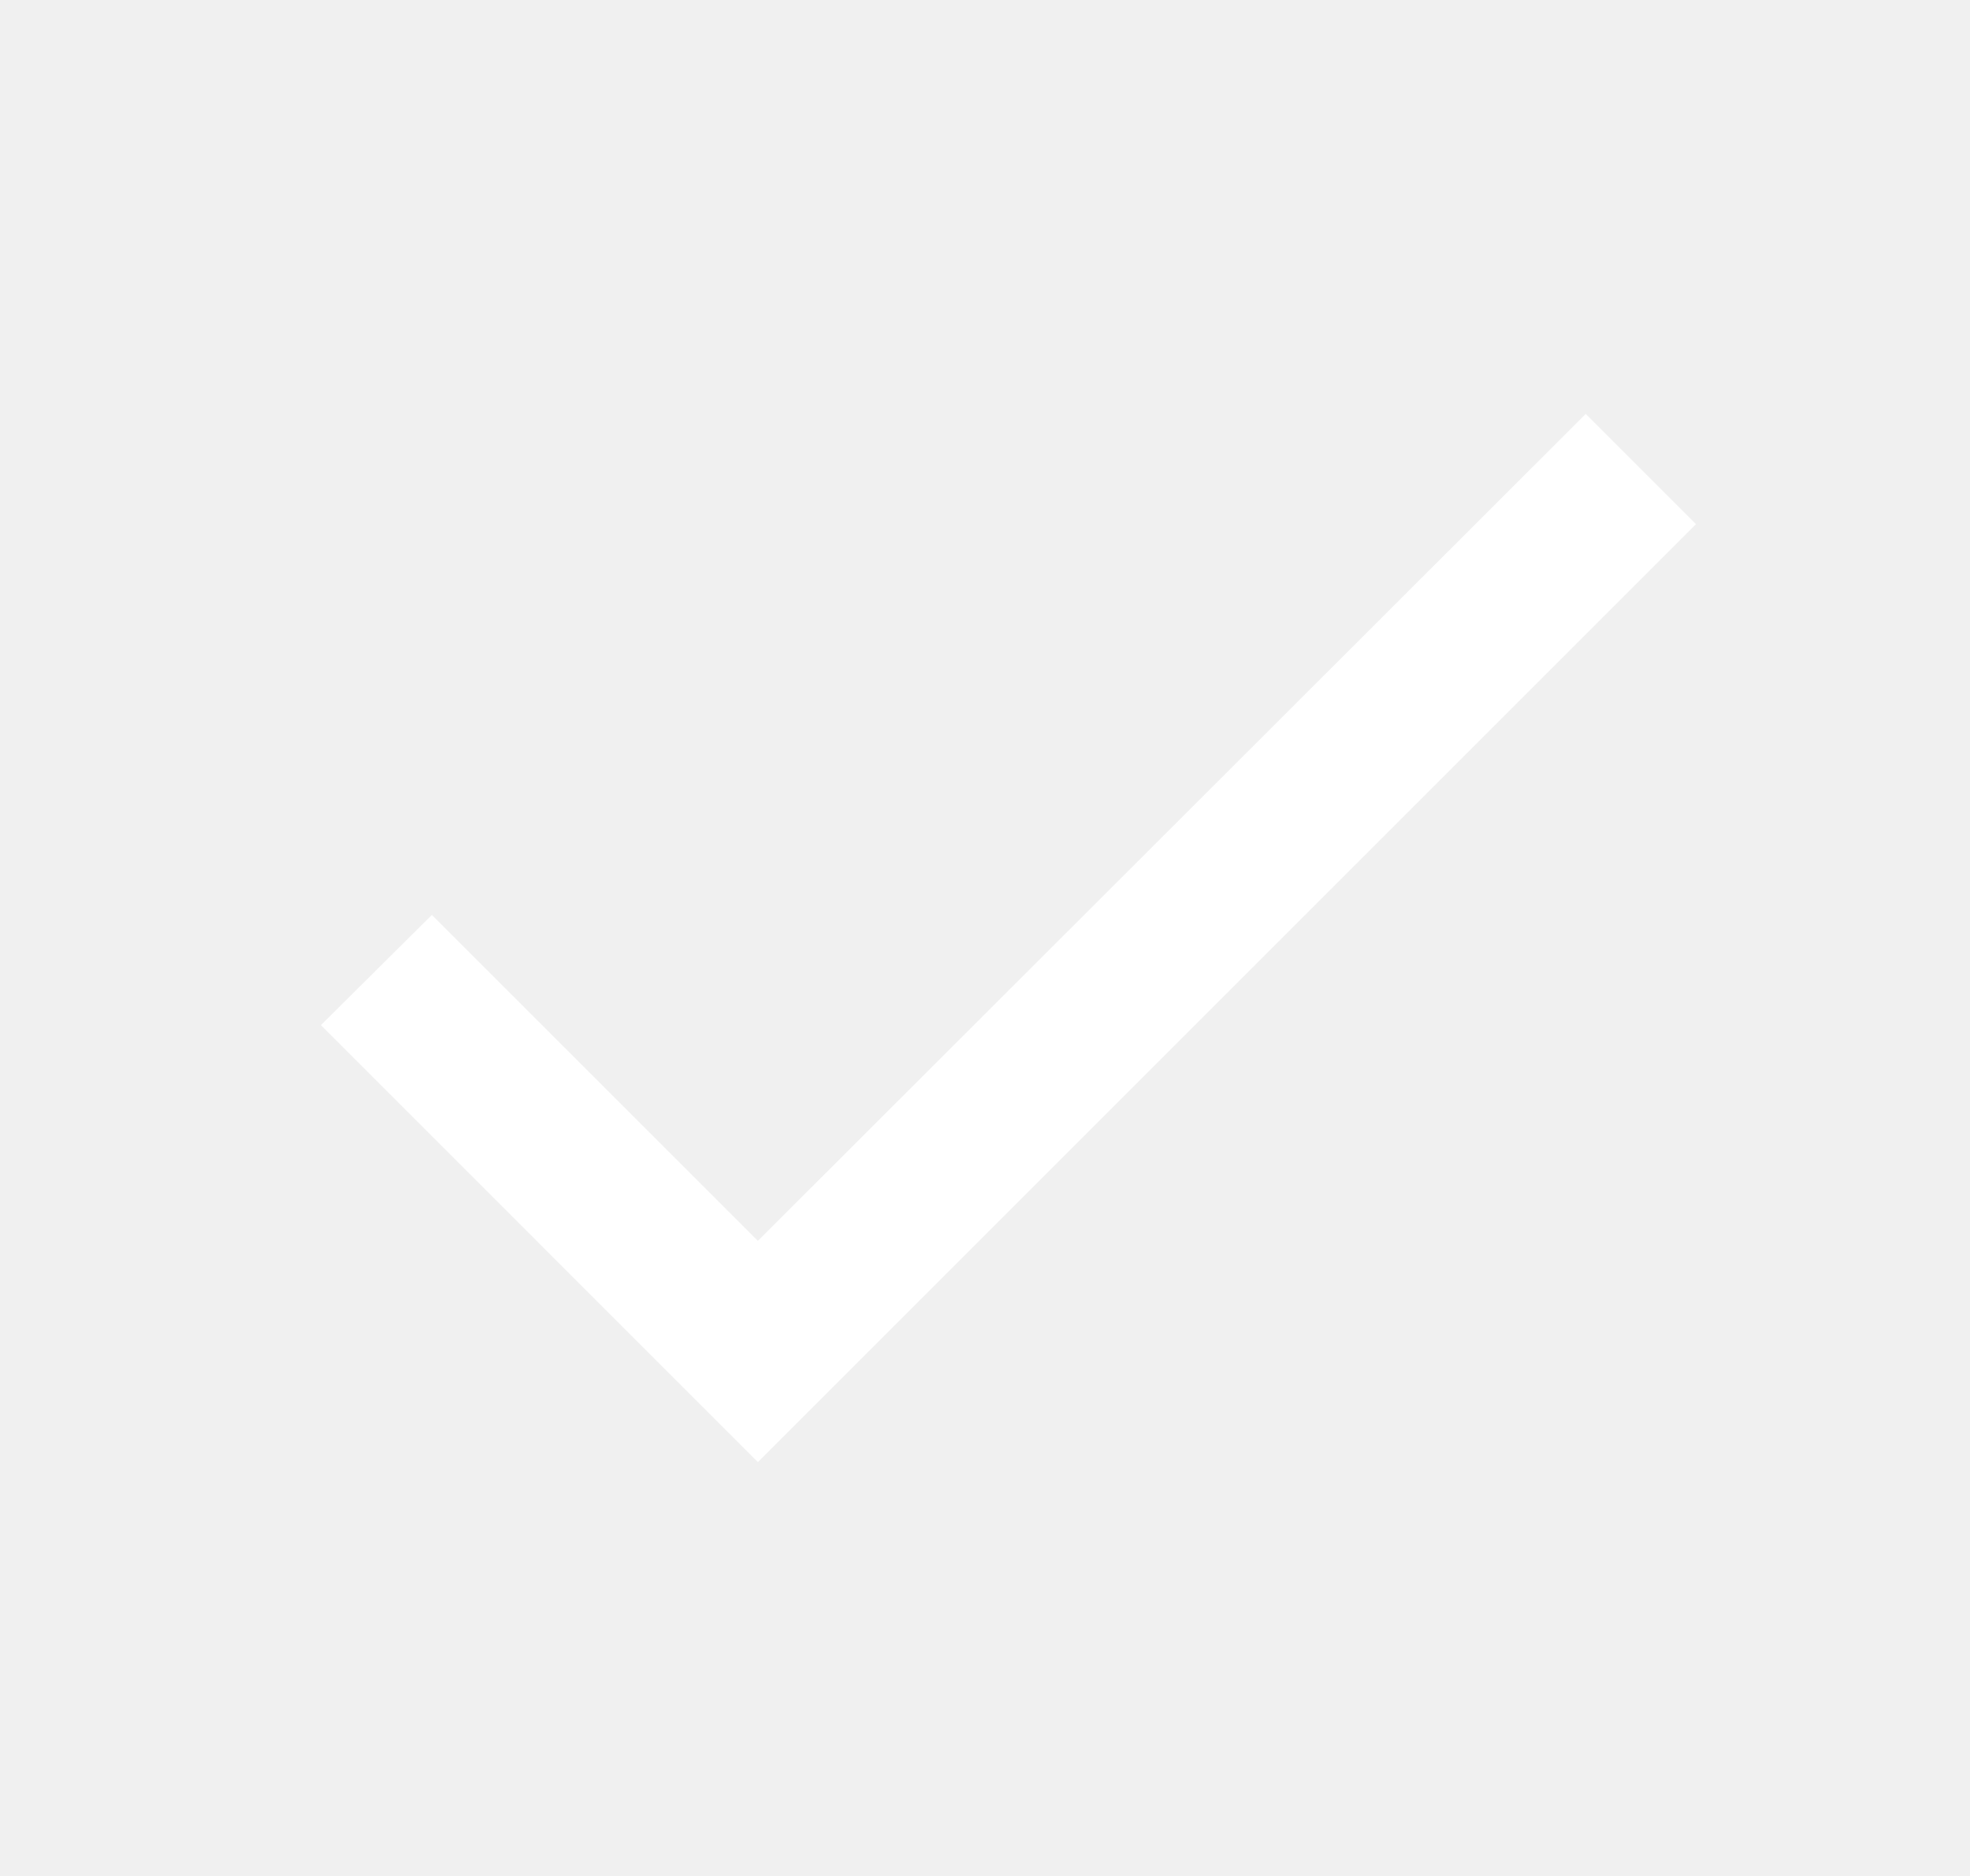
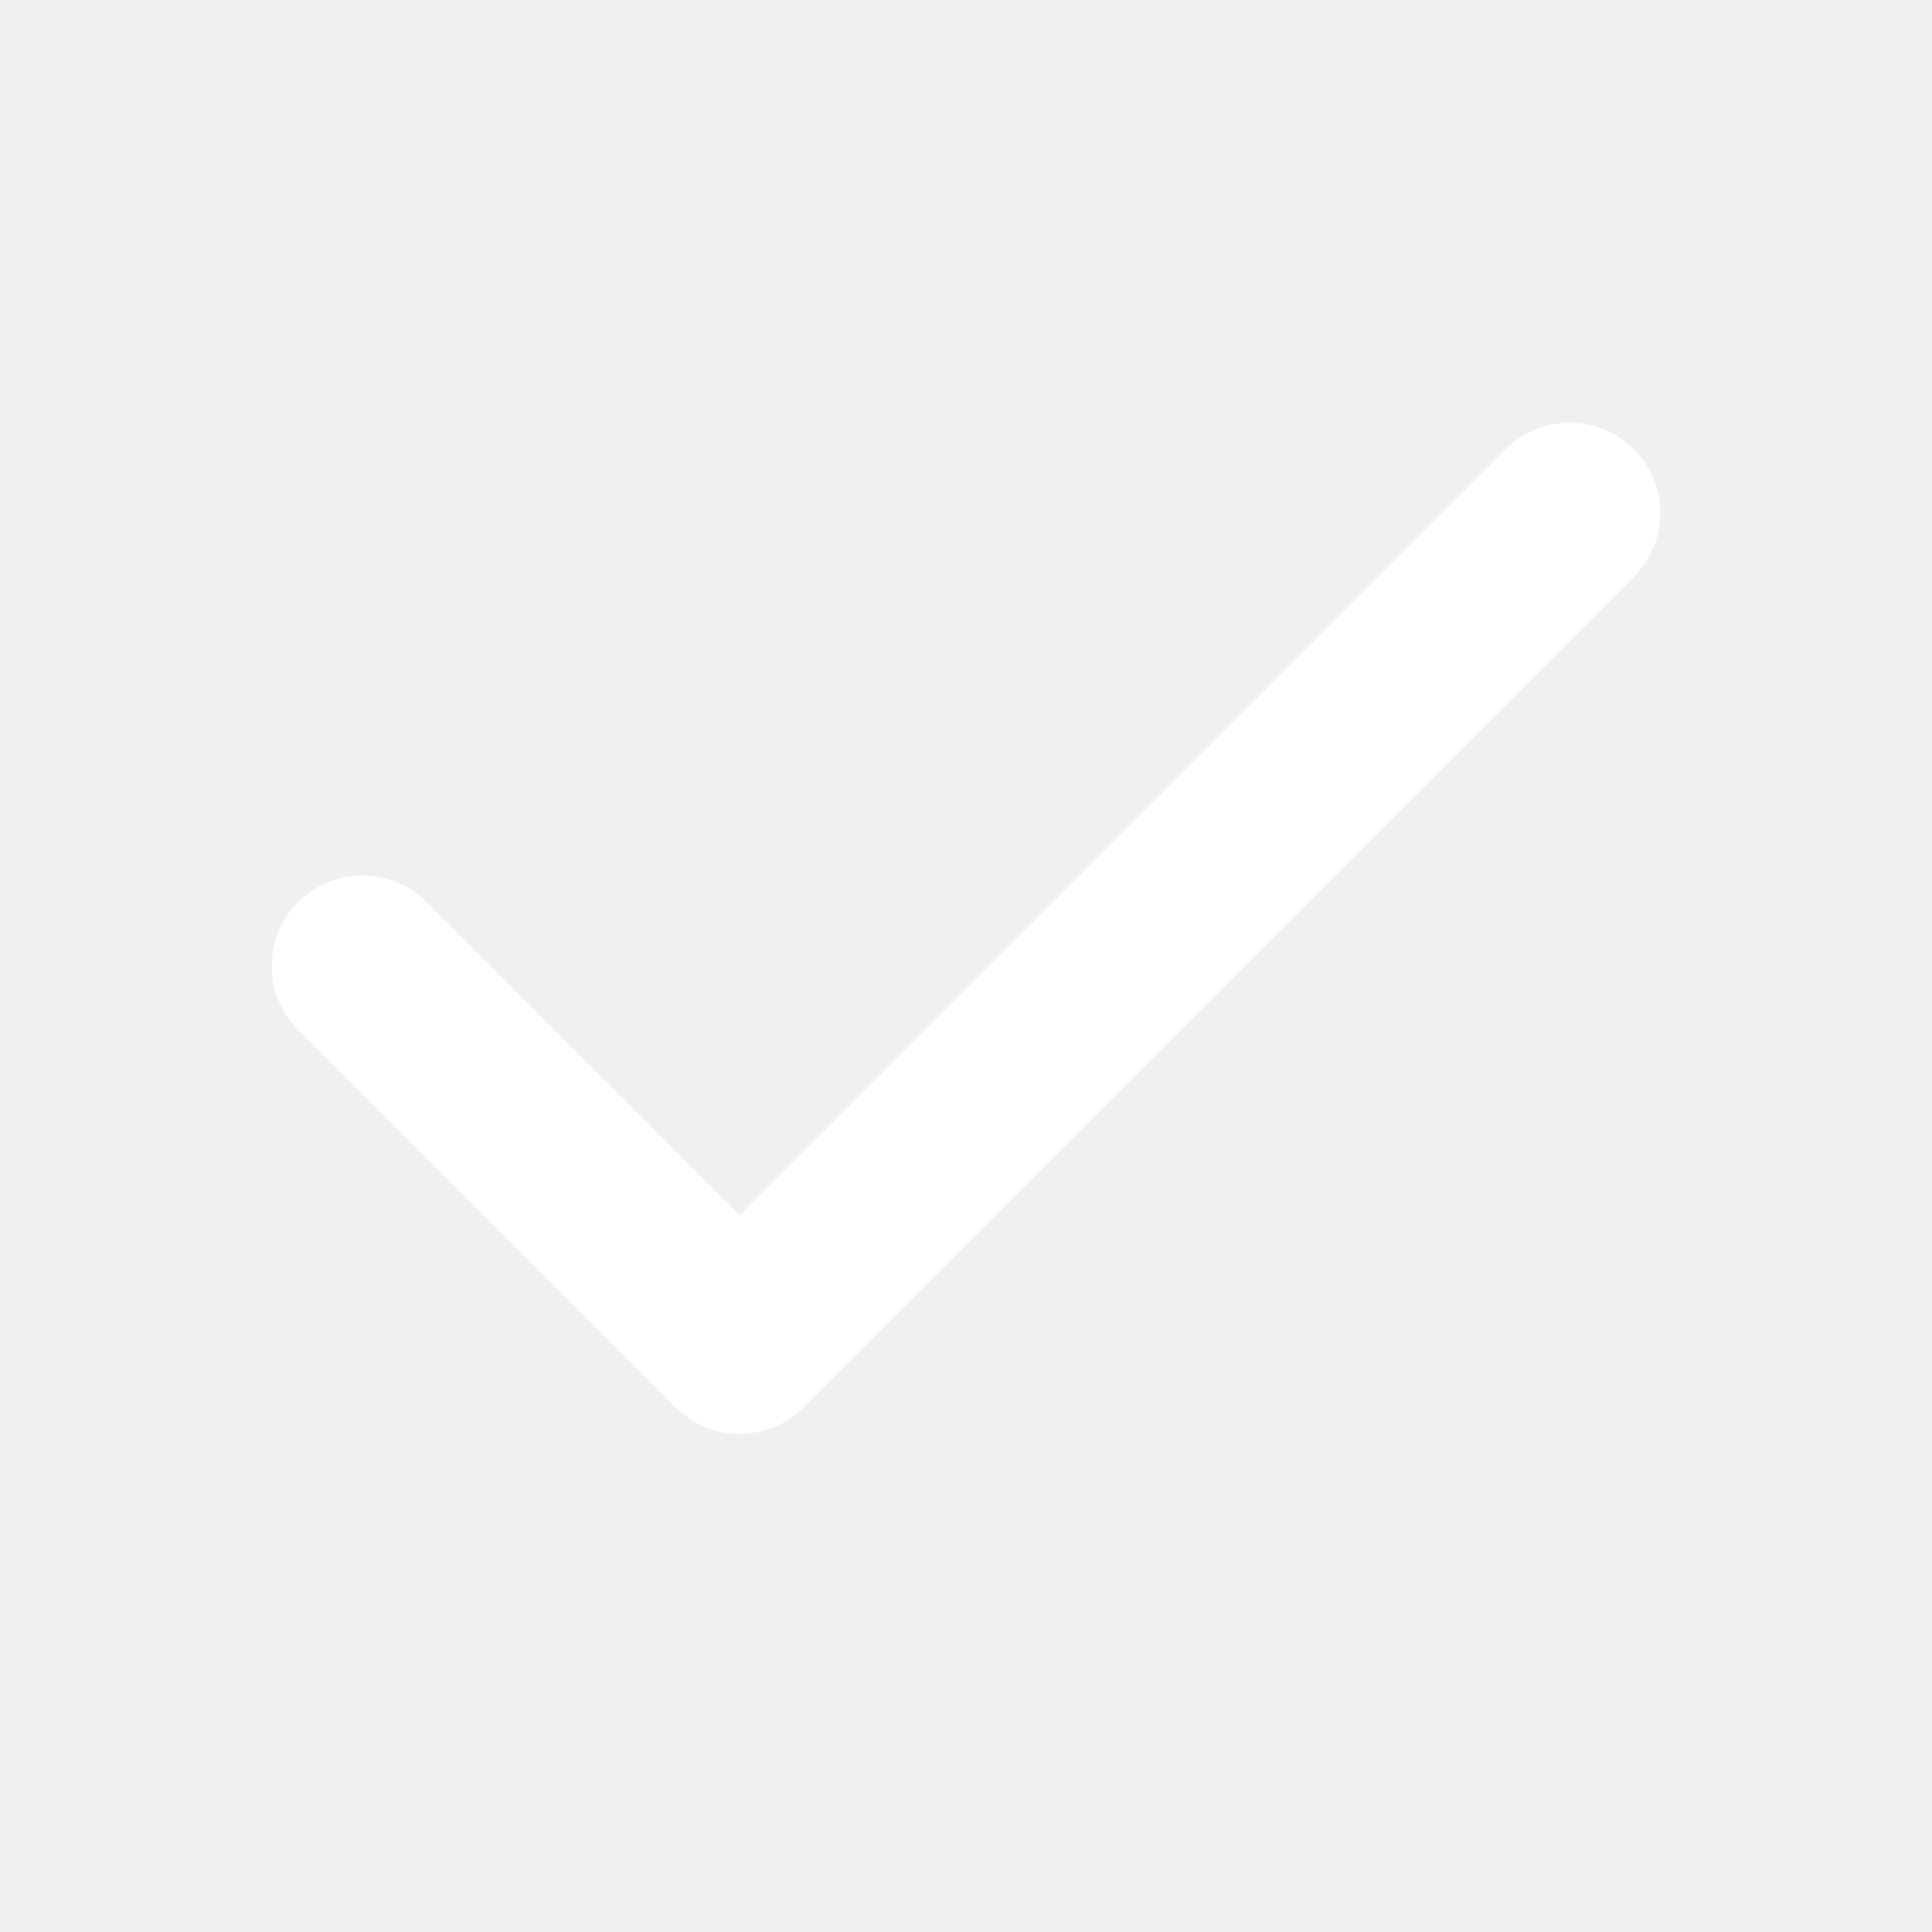
- <svg xmlns="http://www.w3.org/2000/svg" width="21" height="20" viewBox="0 0 21 20" fill="none">
-   <path d="M8.079 13.229L4.604 9.754L3.421 10.929L8.079 15.588L18.079 5.588L16.904 4.413L8.079 13.229Z" fill="white" />
+ <svg xmlns="http://www.w3.org/2000/svg" width="16" height="16" viewBox="0 0 16 16" fill="none">
+   <path d="M13 4.25L6.125 11.125L3 8" stroke="white" stroke-width="1.5" stroke-linecap="round" stroke-linejoin="round" />
</svg>
